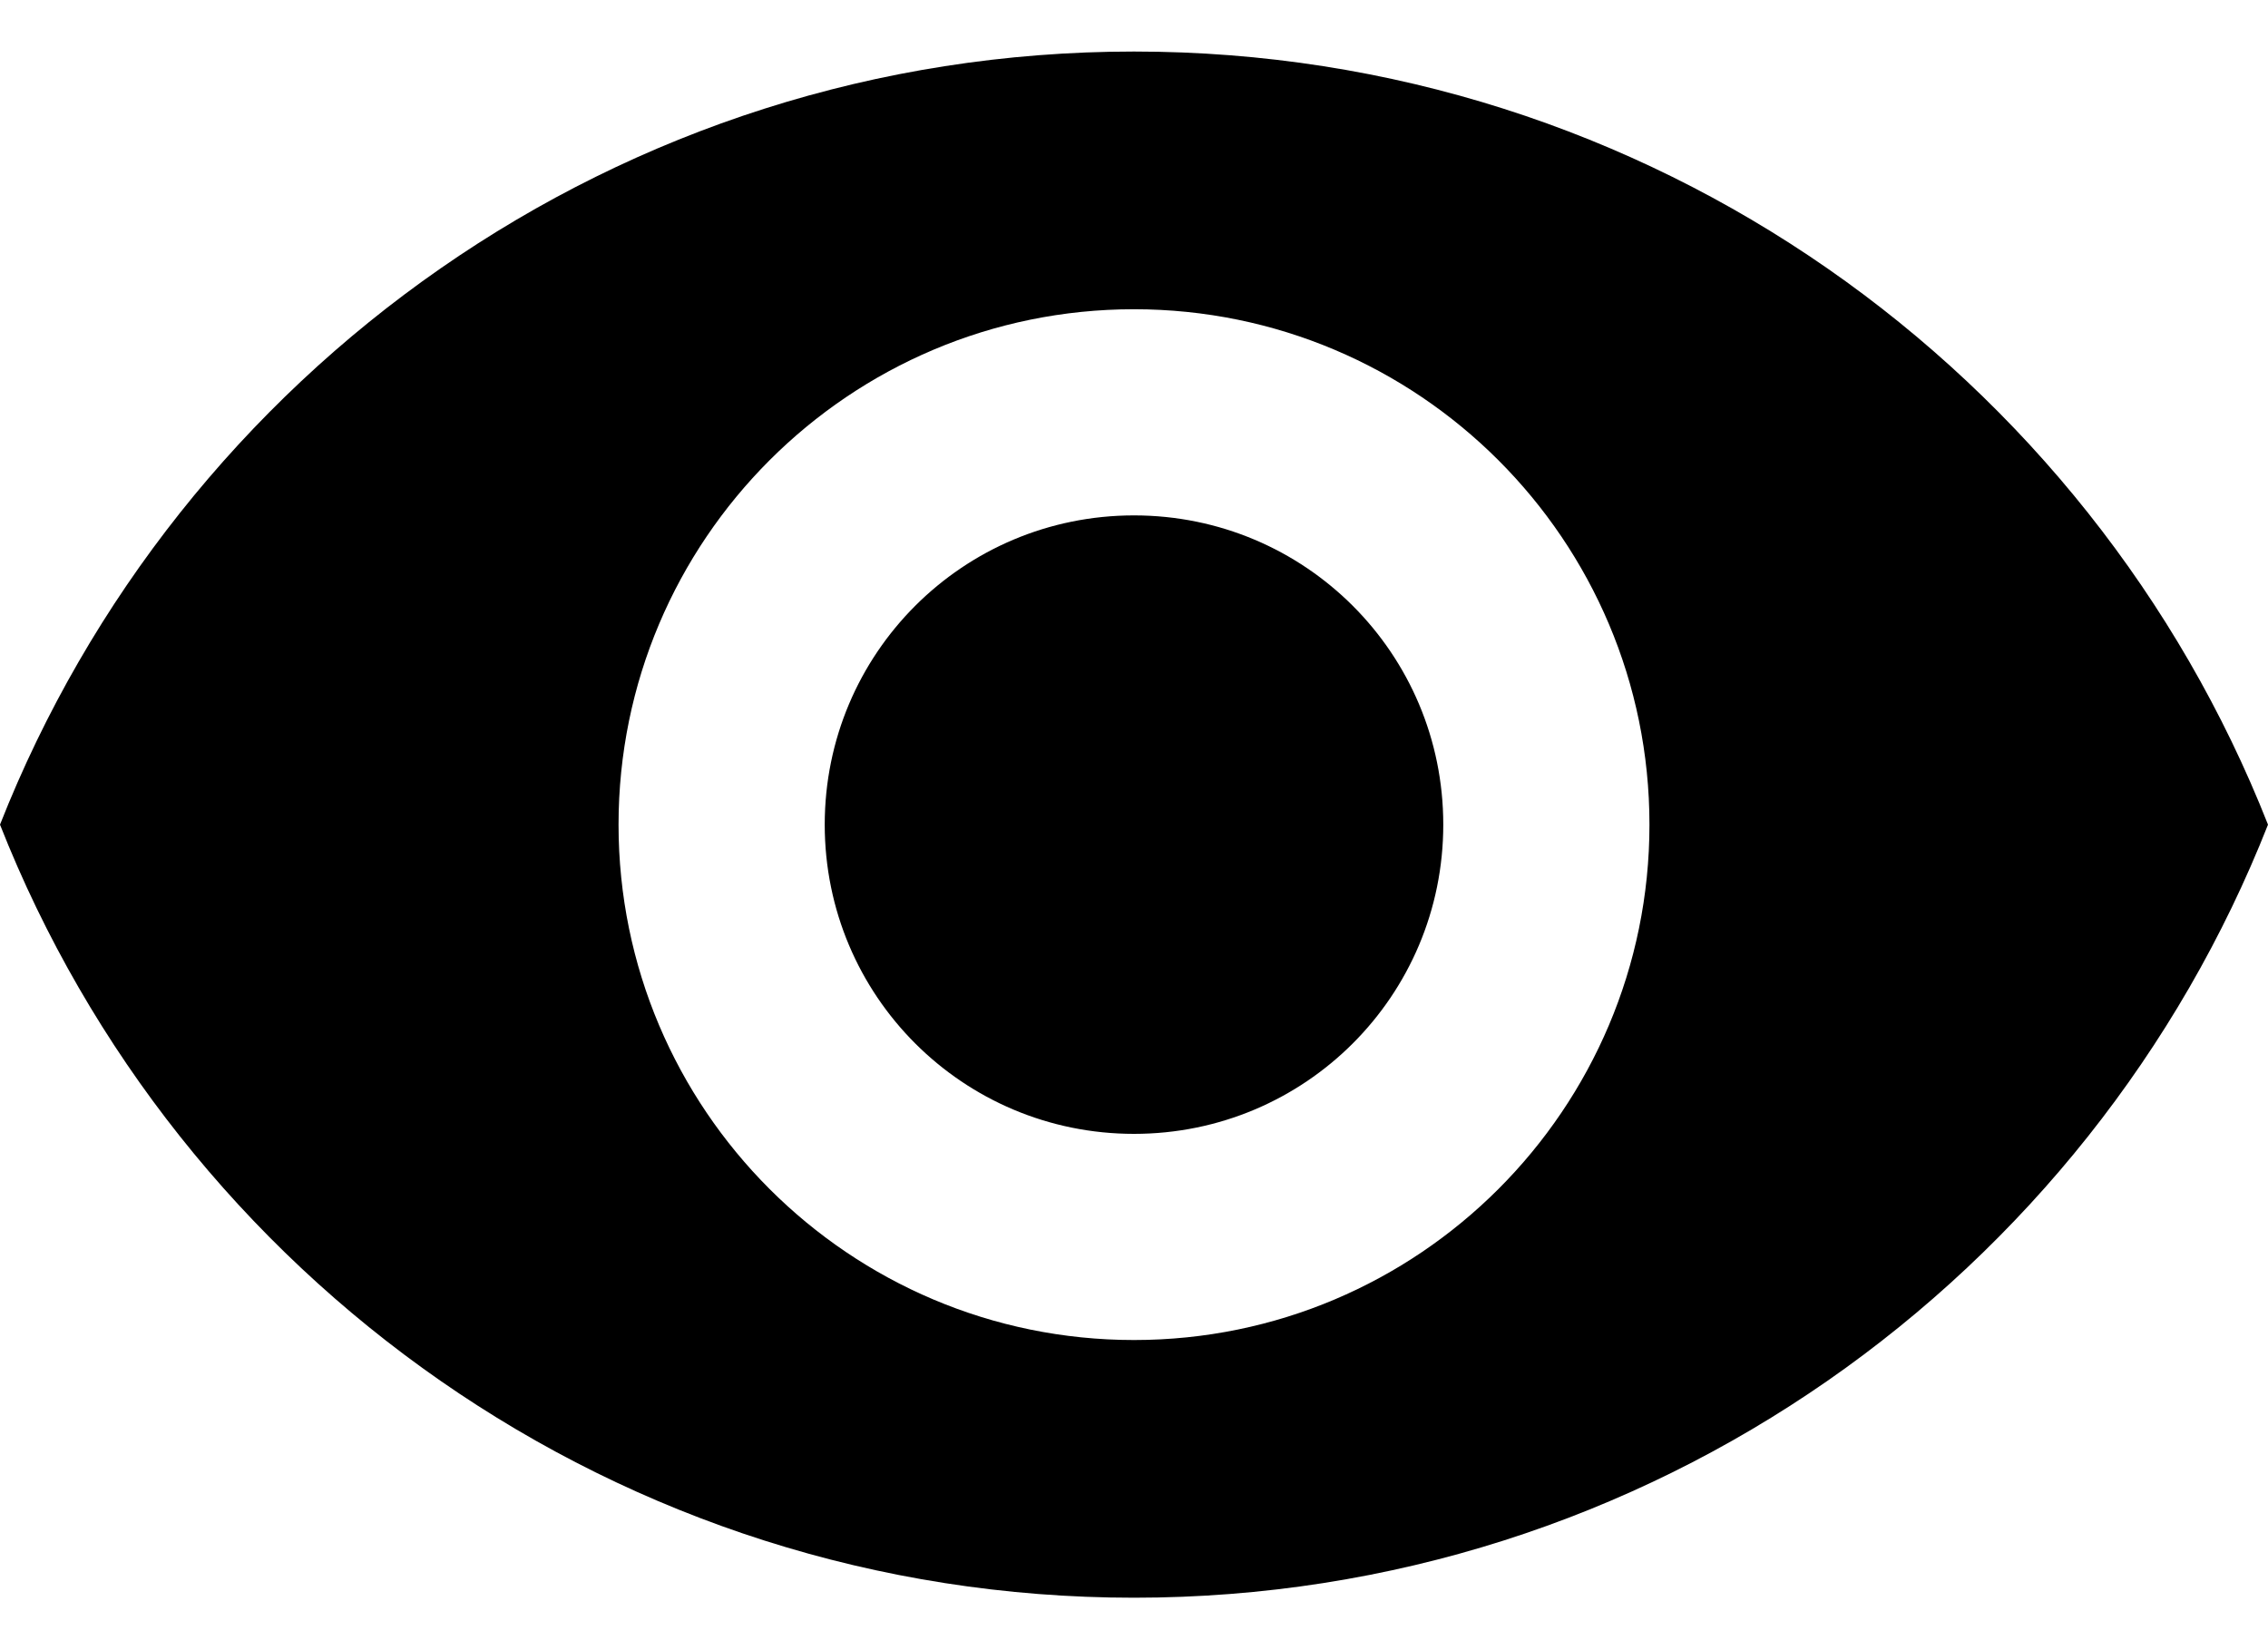
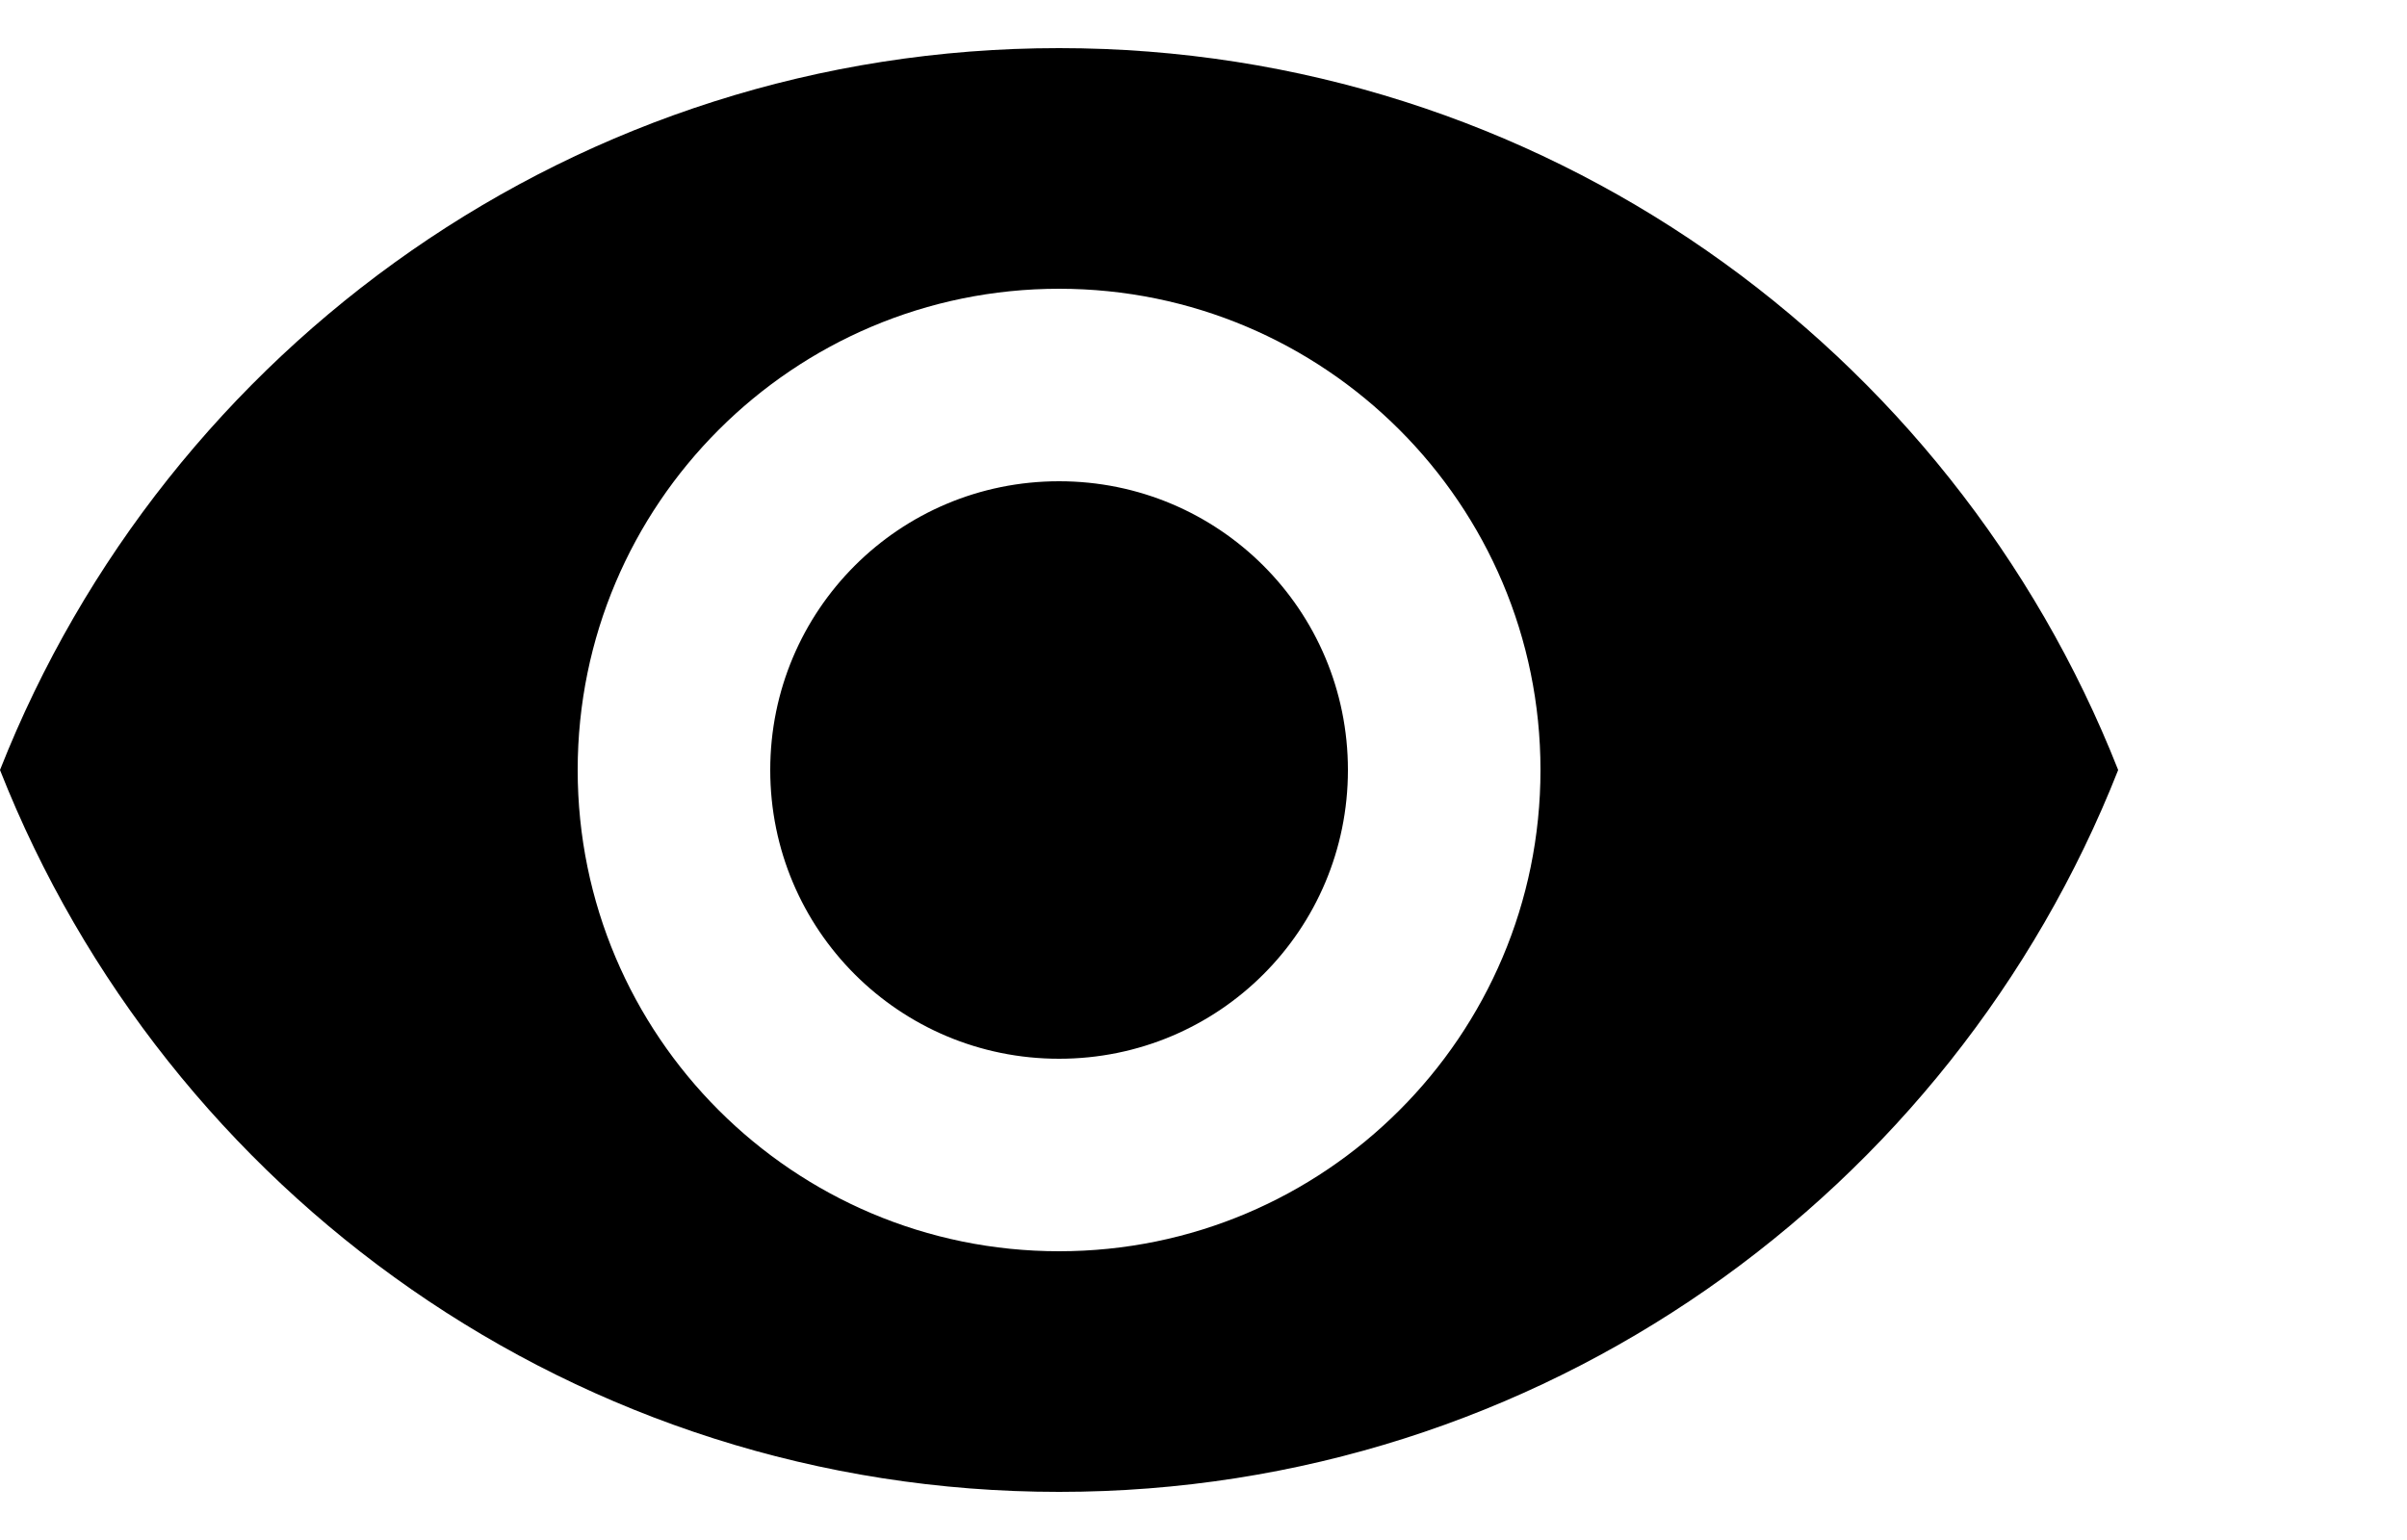
- <svg xmlns="http://www.w3.org/2000/svg" width="22" height="16" viewBox="0 0 22 16" fill="currentColor">
+ <svg xmlns="http://www.w3.org/2000/svg" width="25" height="16" viewBox="0 0 25 16" fill="currentColor">
  <path d="M11 0.5C6 0.5 1.73 3.61 0 8C1.73 12.39 6 15.5 11 15.5C16 15.5 20.27 12.39 22 8C20.27 3.61 16 0.5 11 0.5ZM11 13C8.24 13 6 10.76 6 8C6 5.24 8.24 3 11 3C13.76 3 16 5.24 16 8C16 10.76 13.76 13 11 13ZM11 5C9.34 5 8 6.34 8 8C8 9.66 9.34 11 11 11C12.66 11 14 9.66 14 8C14 6.34 12.66 5 11 5Z" />
</svg>
